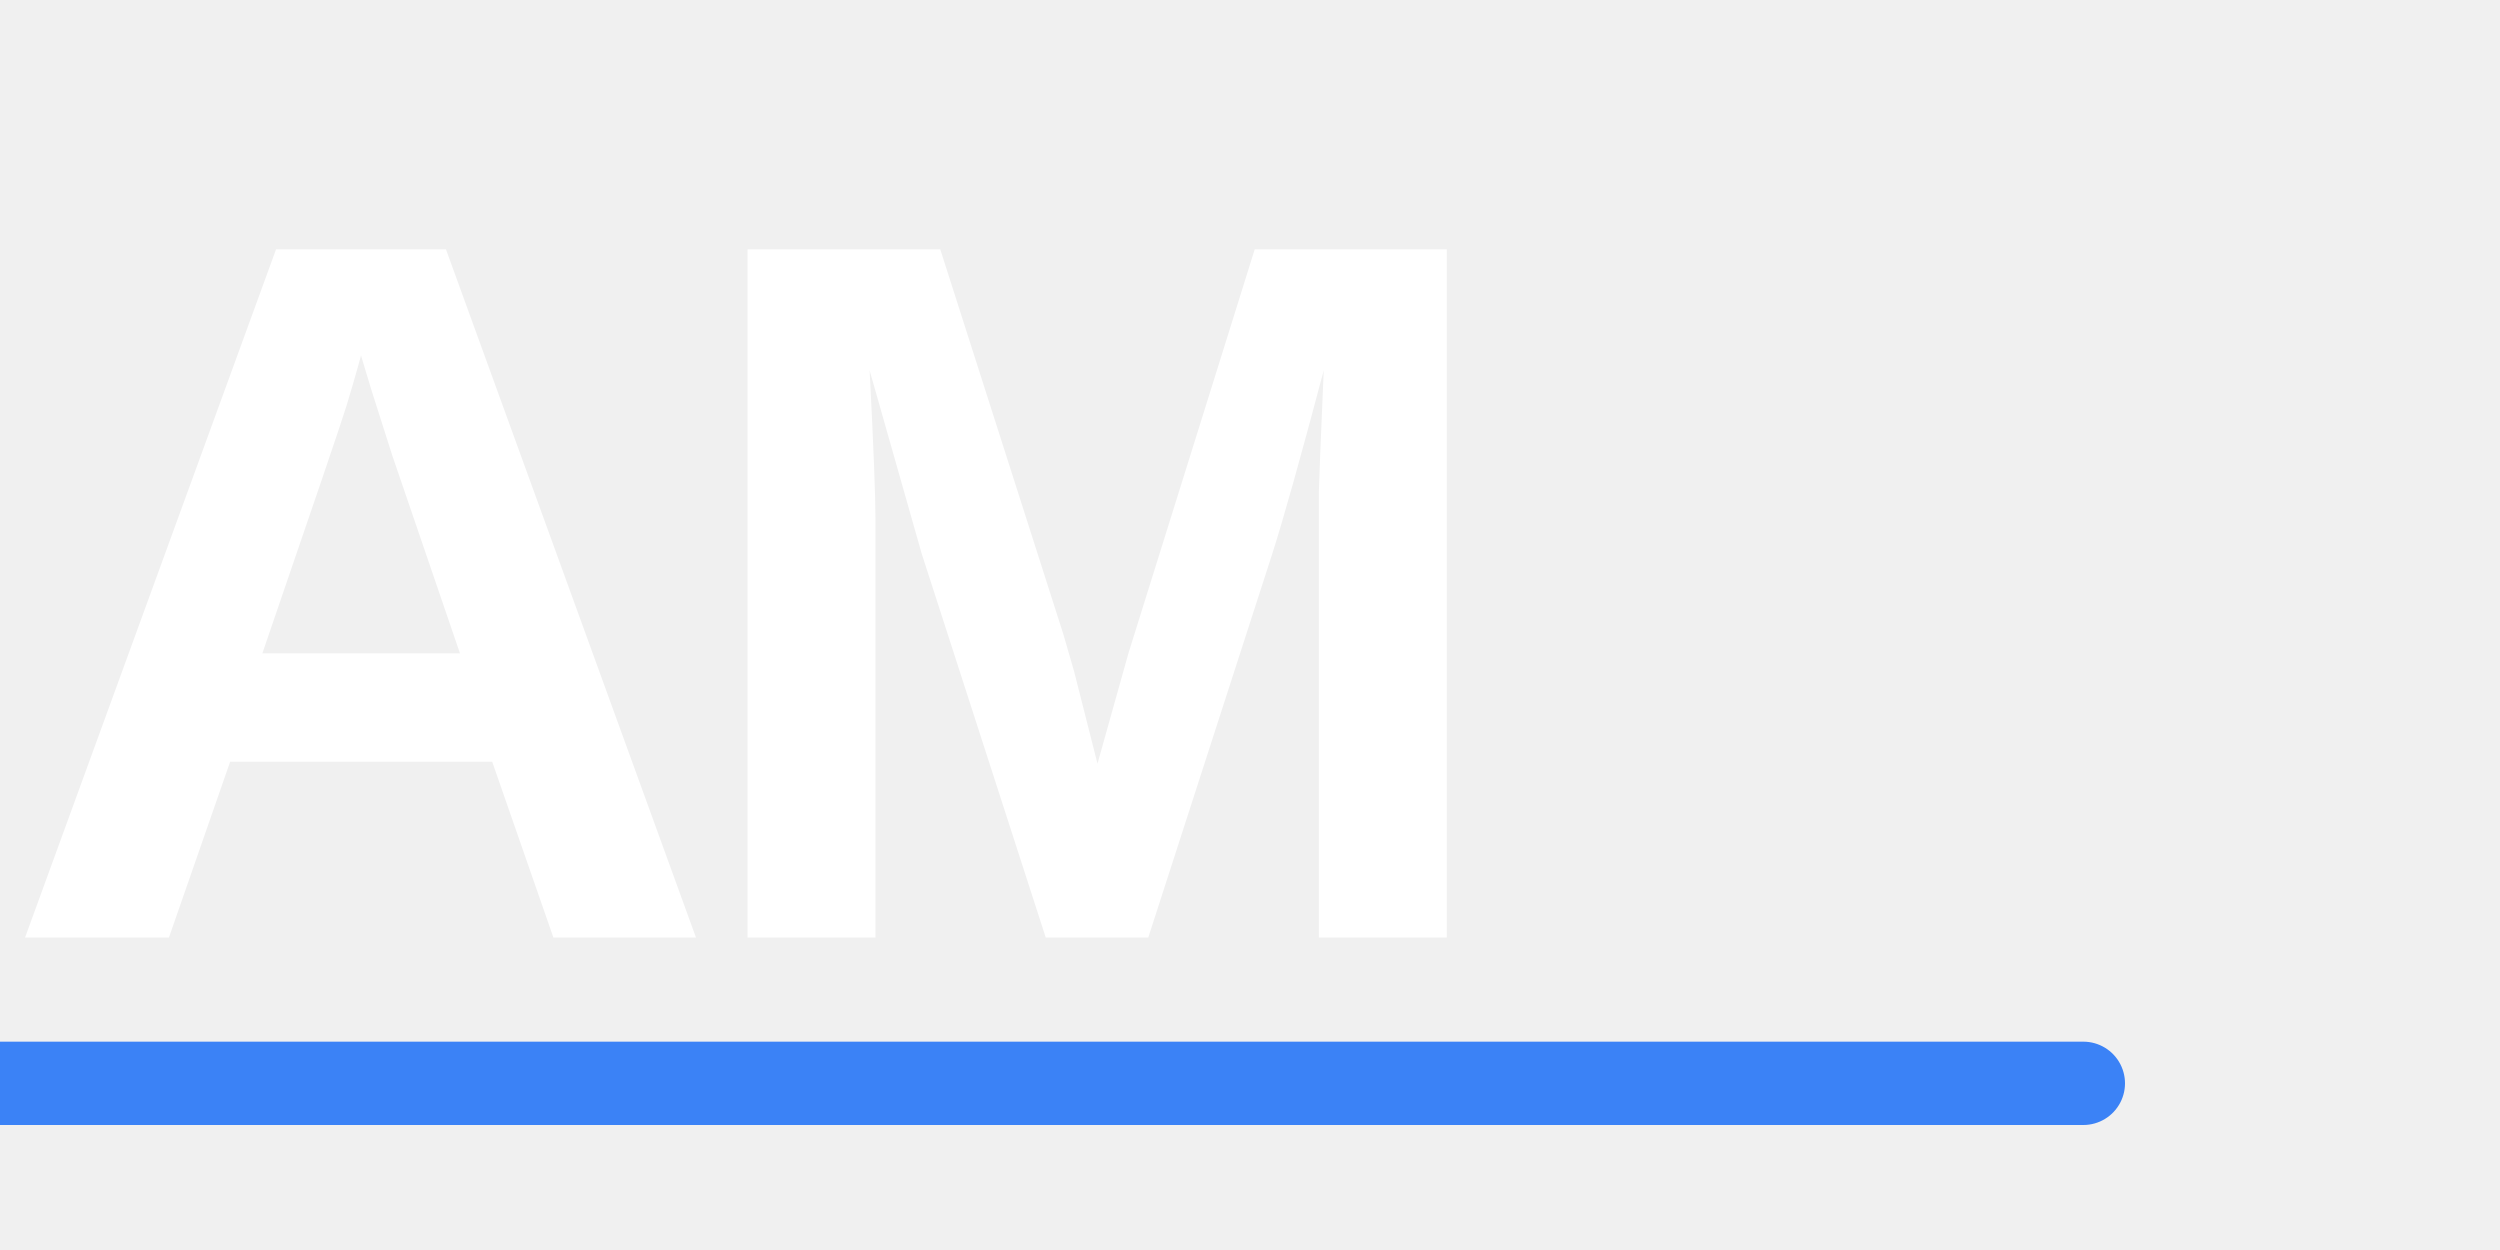
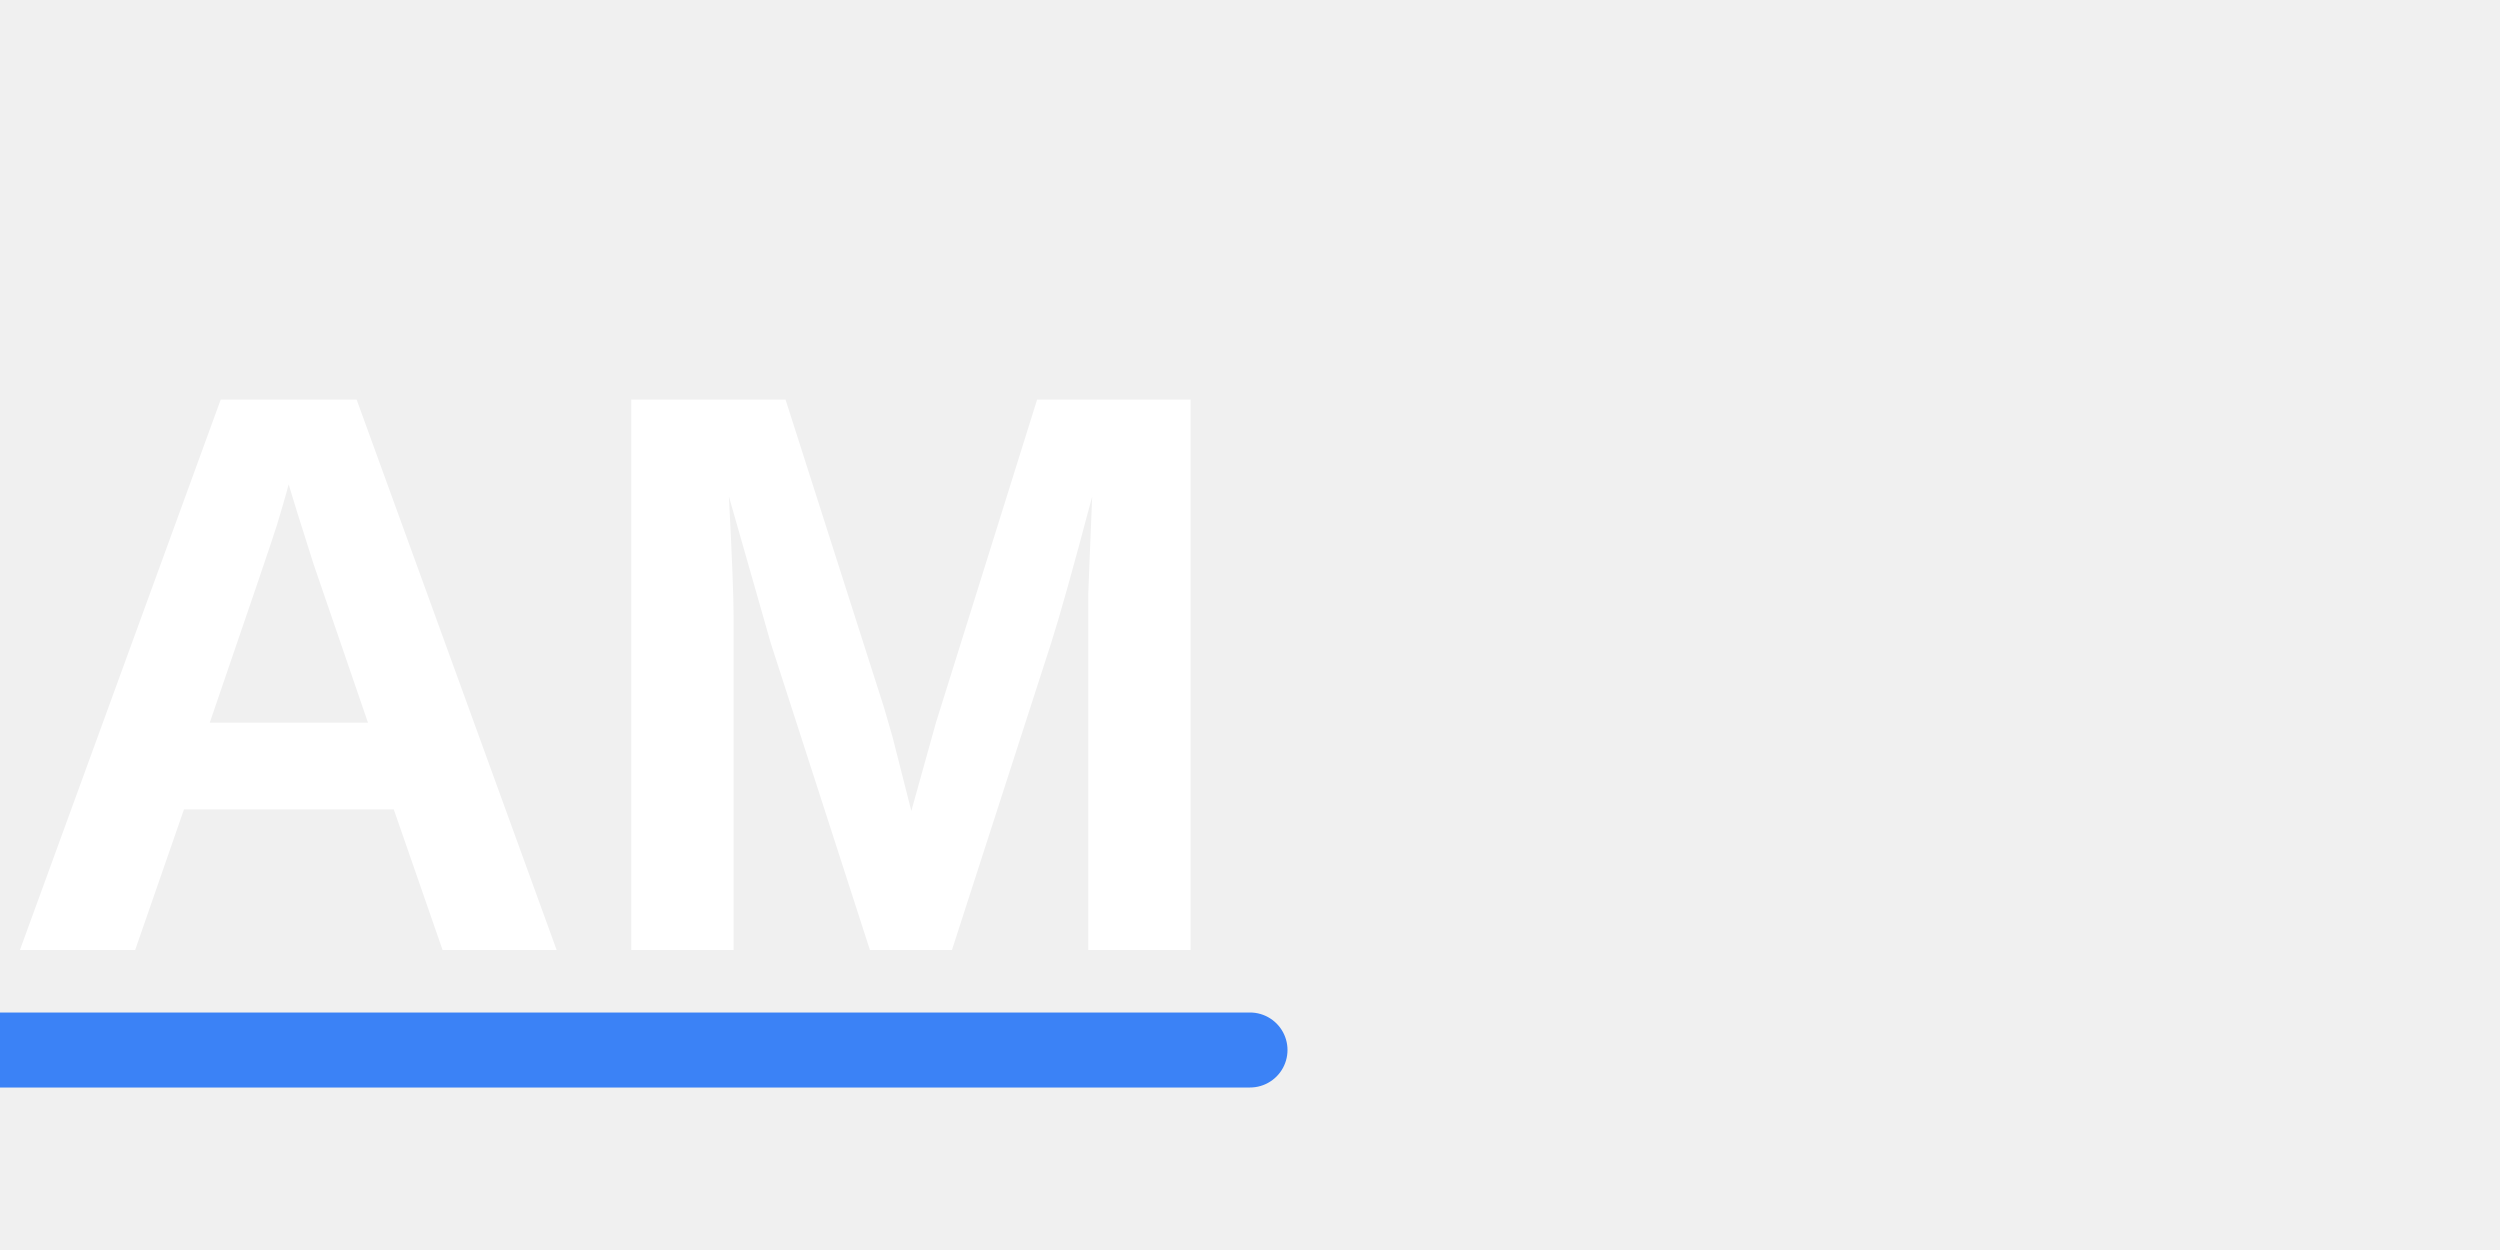
- <svg xmlns="http://www.w3.org/2000/svg" width="120" height="60" viewBox="0 0 120 60" fill="none">
-   <text x="0" y="45" font-family="Arial, sans-serif" font-size="48" font-weight="700" fill="white" letter-spacing="-2">
+ <svg xmlns="http://www.w3.org/2000/svg" width="100" height="50" viewBox="0 0 100 50" fill="none">
+   <text x="0" y="38" font-family="Arial, sans-serif" font-size="32" font-weight="700" fill="white">
    AM
  </text>
-   <line x1="0" y1="52" x2="100" y2="52" stroke="#3B82F6" stroke-width="4" stroke-linecap="round" />
+   <line x1="0" y1="42" x2="50" y2="42" stroke="#3B82F6" stroke-width="3" stroke-linecap="round" />
</svg>
